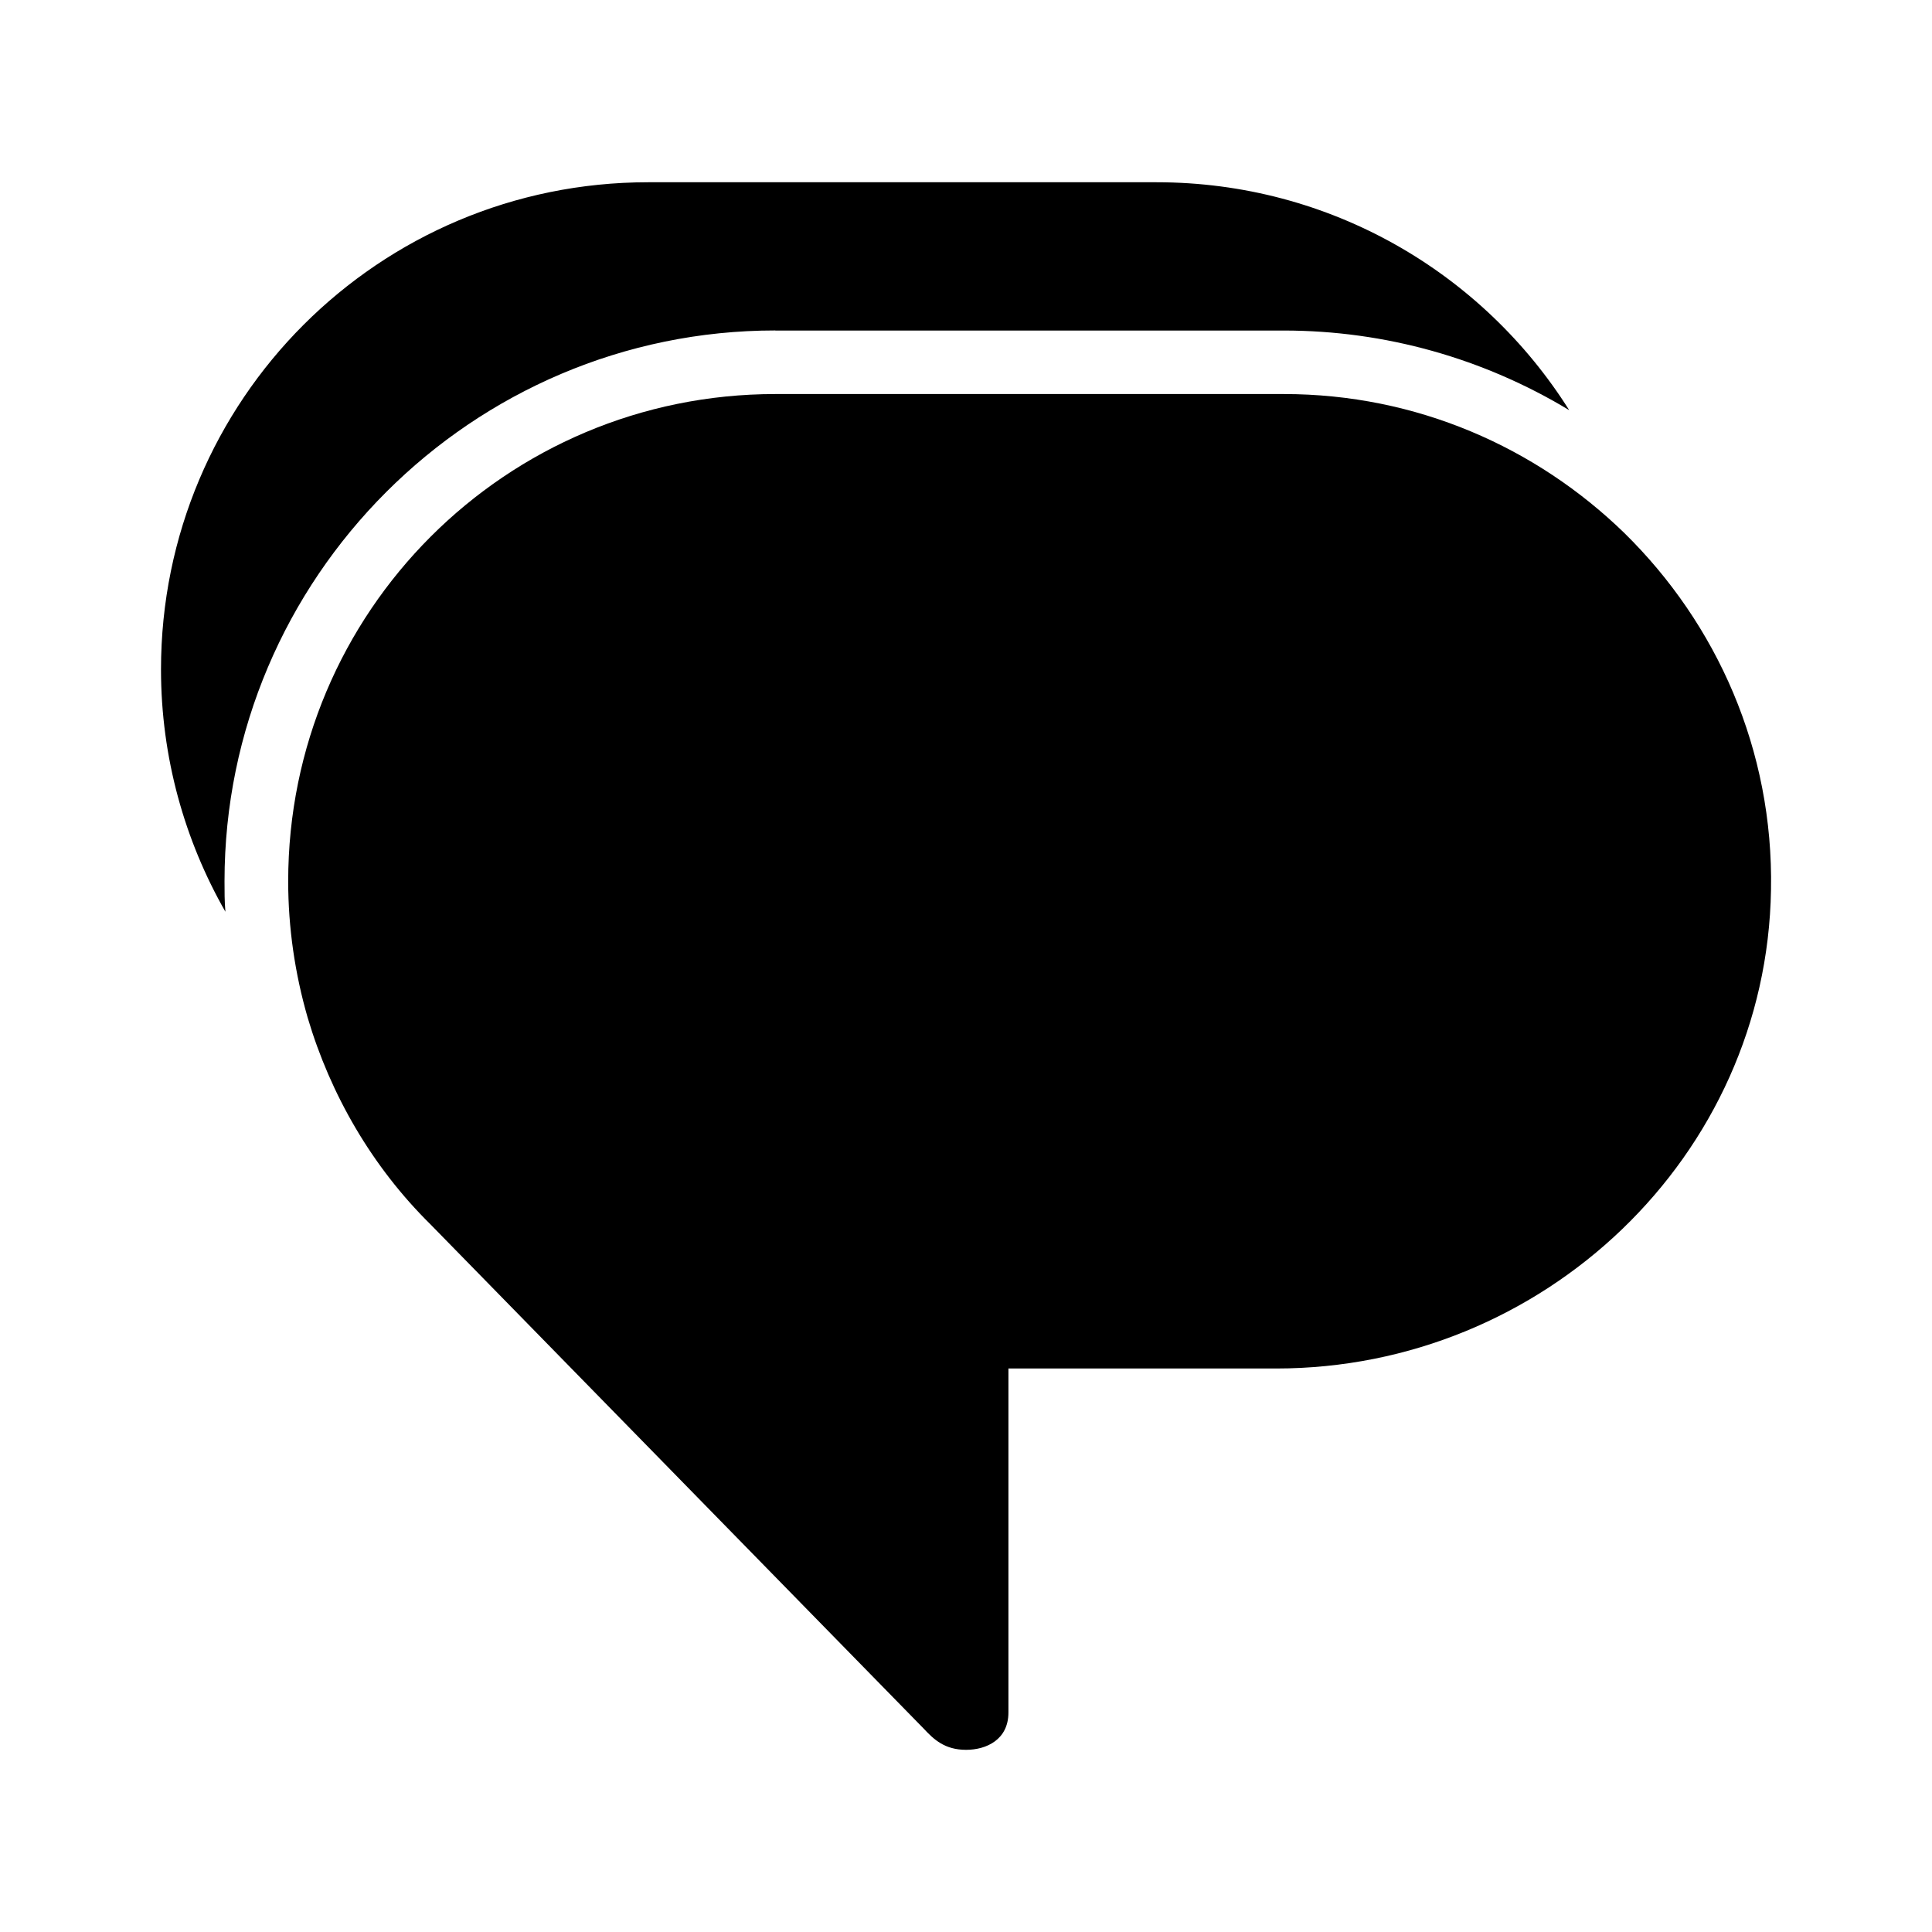
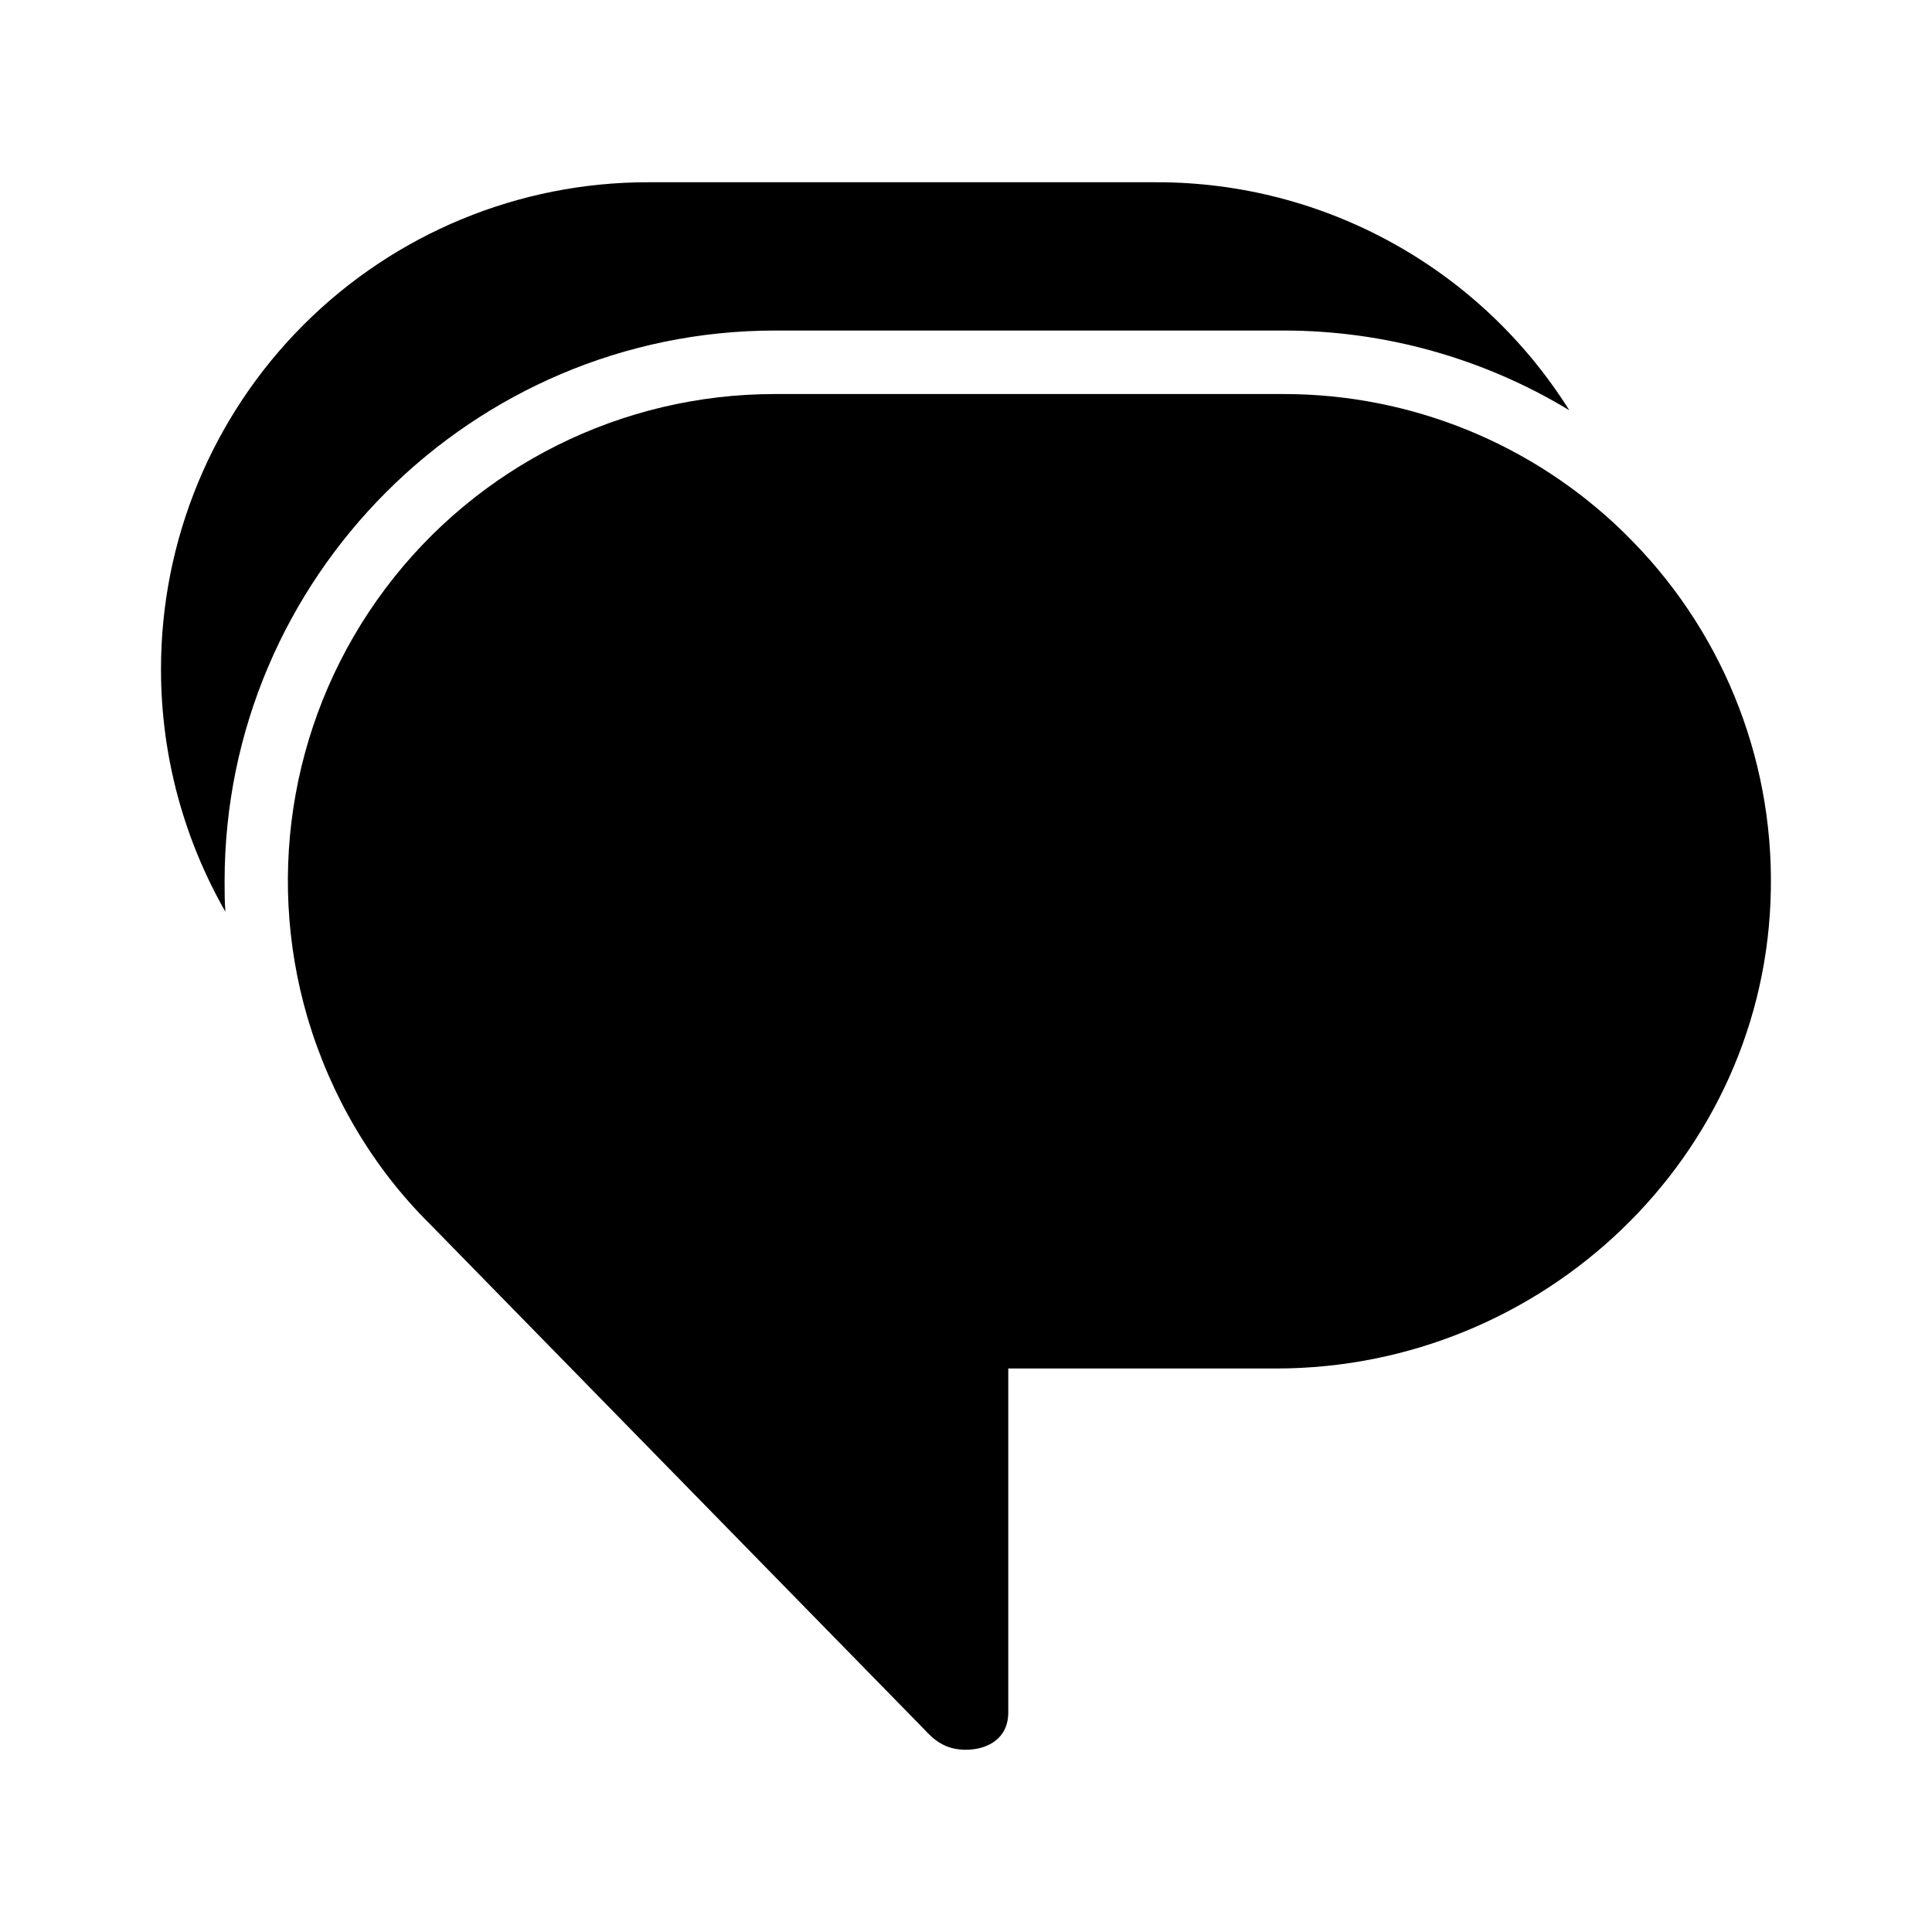
- <svg xmlns="http://www.w3.org/2000/svg" id="a" viewBox="0 0 24 24">
-   <path id="b" d="M9.631,4.106h6.315c1.263,0,2.484,.347,3.547,.989-1.073-1.705-2.968-2.831-5.126-2.831h-6.315c-3.347,0-6.052,2.705-6.052,6.052,0,1.095,.295,2.126,.8,3.01-.011-.127-.011-.253-.011-.379,0-3.768,3.074-6.842,6.842-6.842Z" />
-   <path id="c" d="M20.178,6.621c-1.094-1.063-2.578-1.726-4.231-1.726h-6.315c-3.347,0-6.052,2.705-6.052,6.052,0,.579,.084,1.148,.242,1.695,.284,.958,.8,1.852,1.527,2.569l6.126,6.263c.126,.136,.263,.263,.526,.263,.253,0,.526-.127,.526-.463v-4.274h3.326c3.316,0,6.094-2.631,6.147-5.947,.032-1.737-.674-3.305-1.821-4.431Z" />
+ <svg xmlns="http://www.w3.org/2000/svg" viewBox="0 0 24 24">
+   <path d="M9.631 4.106h6.316a6.85 6.85 0 0 1 3.547.99 6.045 6.045 0 0 0-5.126-2.832H8.052A6.046 6.046 0 0 0 2 8.316c0 1.095.295 2.126.8 3.01-.01-.126-.01-.252-.01-.379 0-3.768 3.073-6.841 6.841-6.841z" />
+   <path d="M20.178 6.621a6.045 6.045 0 0 0-4.231-1.726H9.63a6.047 6.047 0 0 0-5.81 7.747c.284.958.8 1.852 1.526 2.569l6.126 6.262c.126.137.263.263.526.263.253 0 .527-.126.527-.463V17h3.326c3.316 0 6.094-2.632 6.147-5.947a6.03 6.03 0 0 0-1.821-4.432z" />
</svg>
